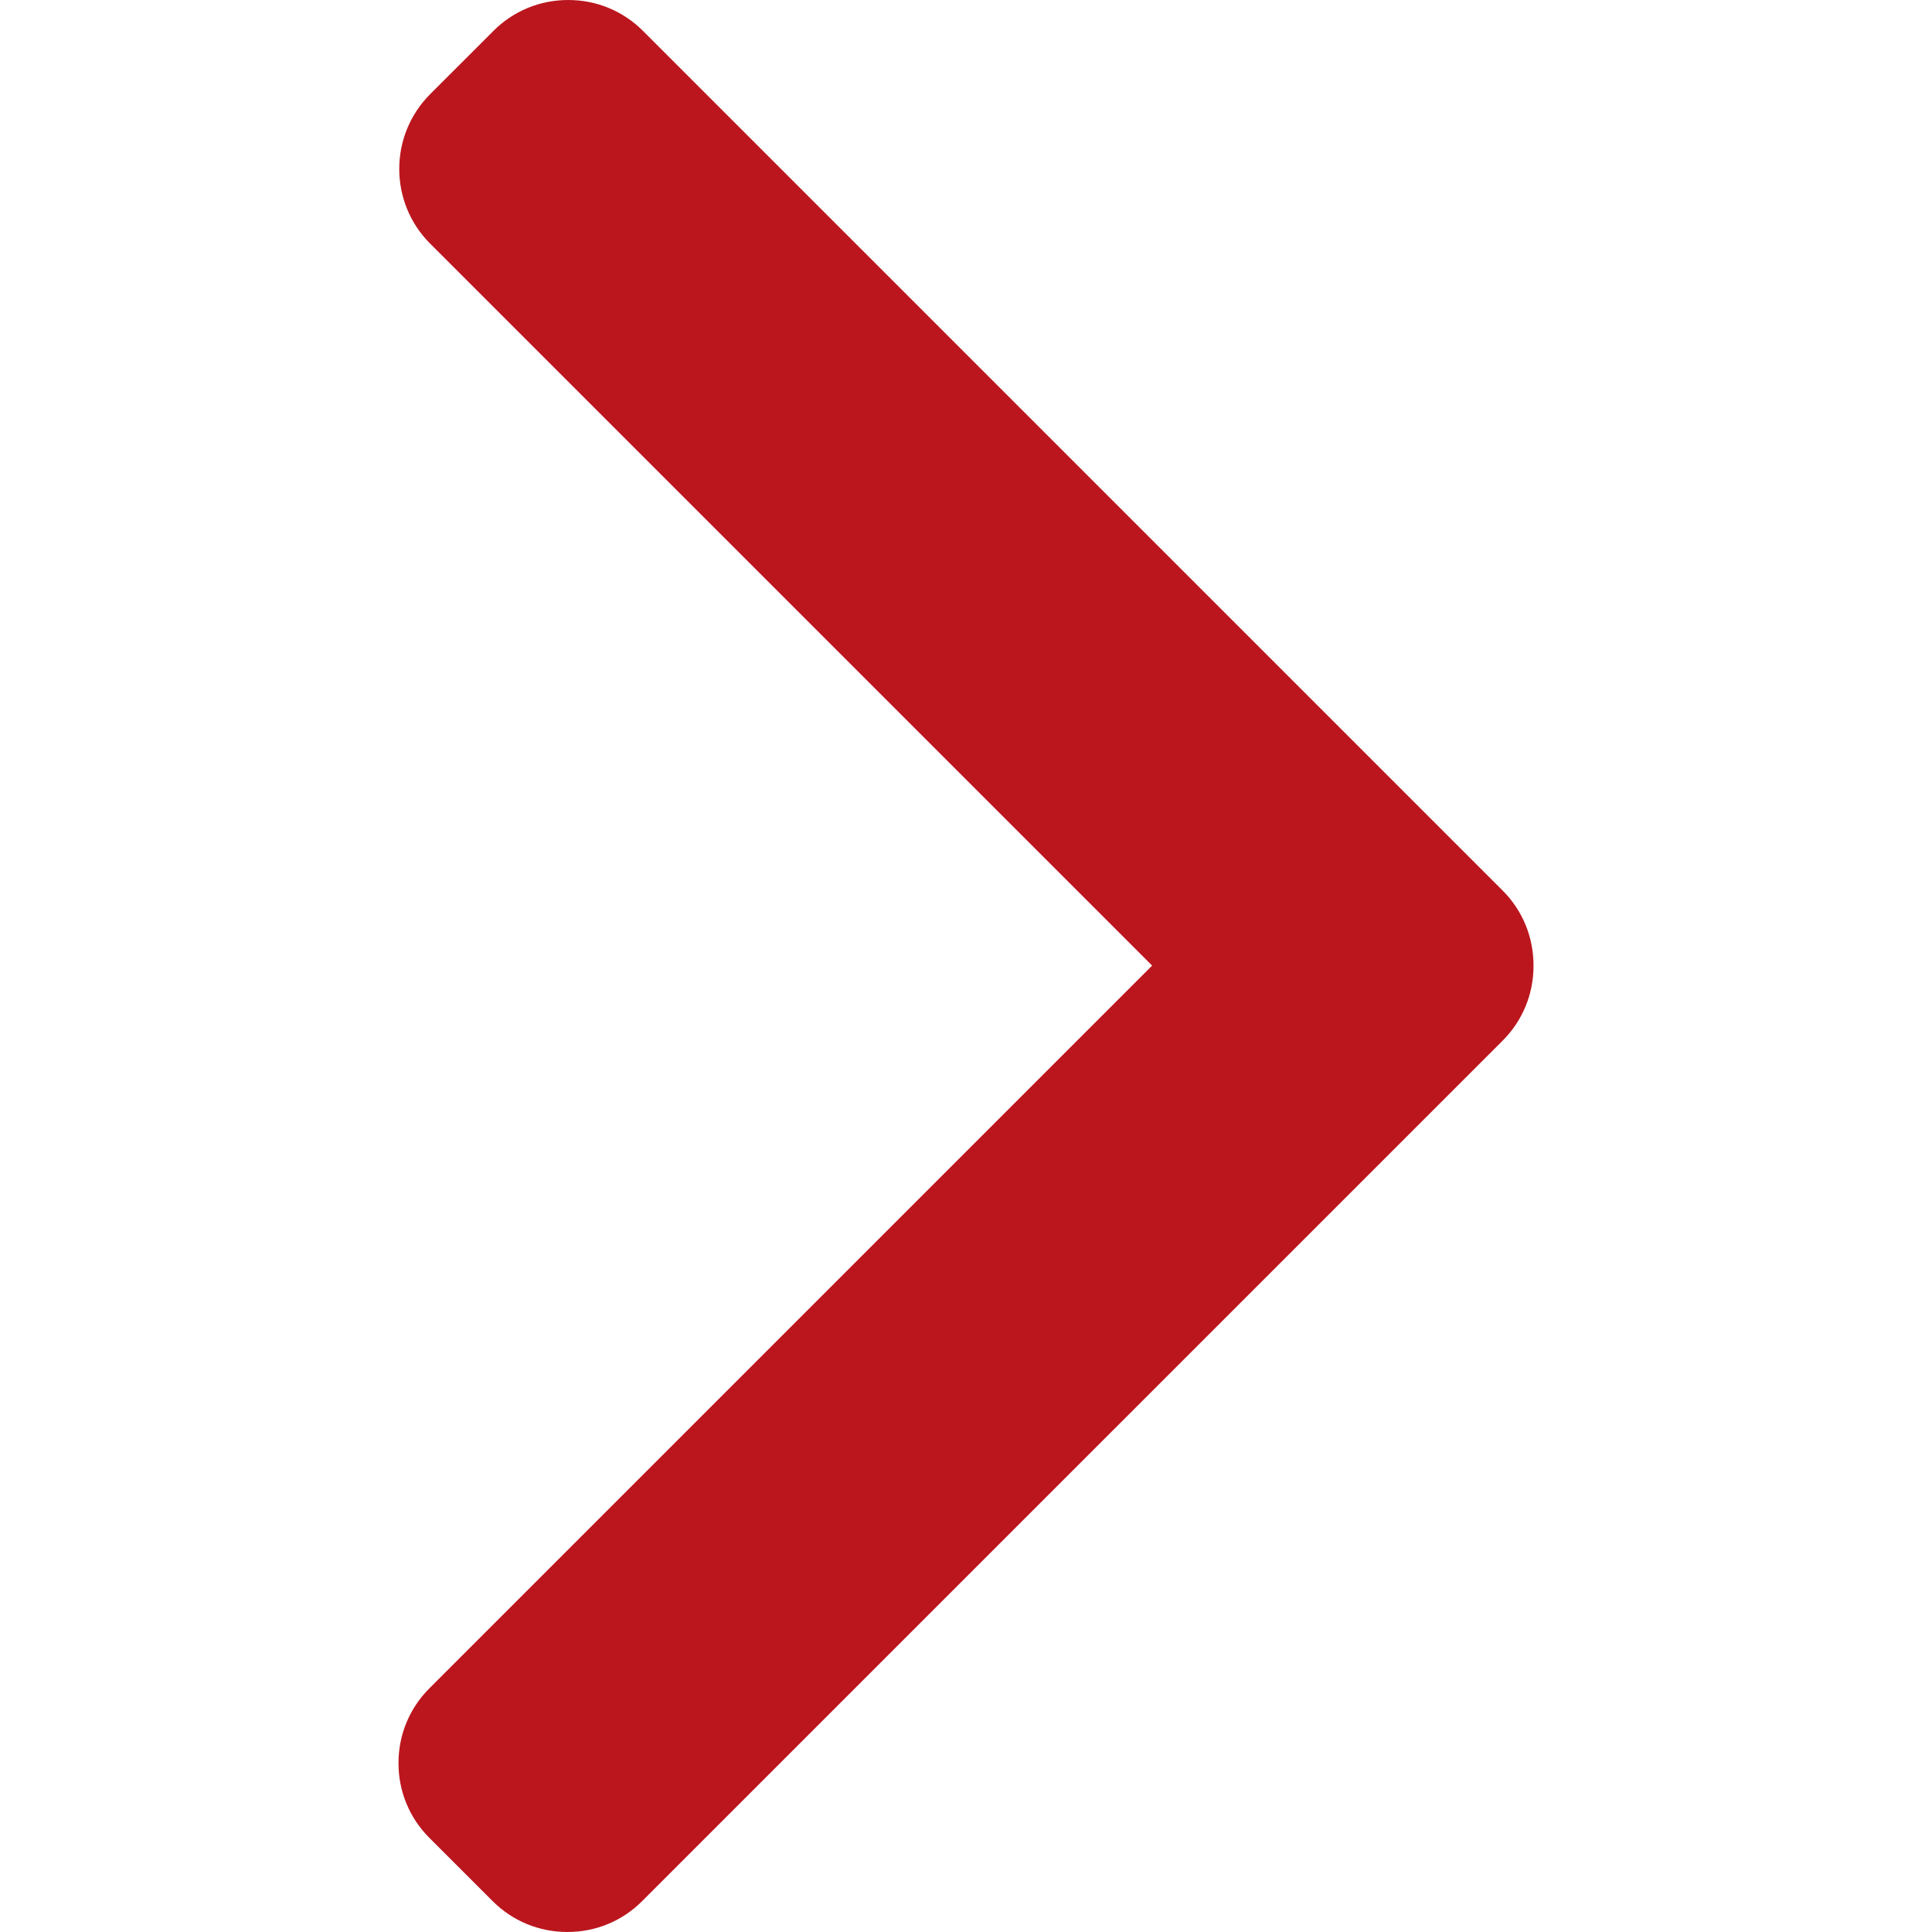
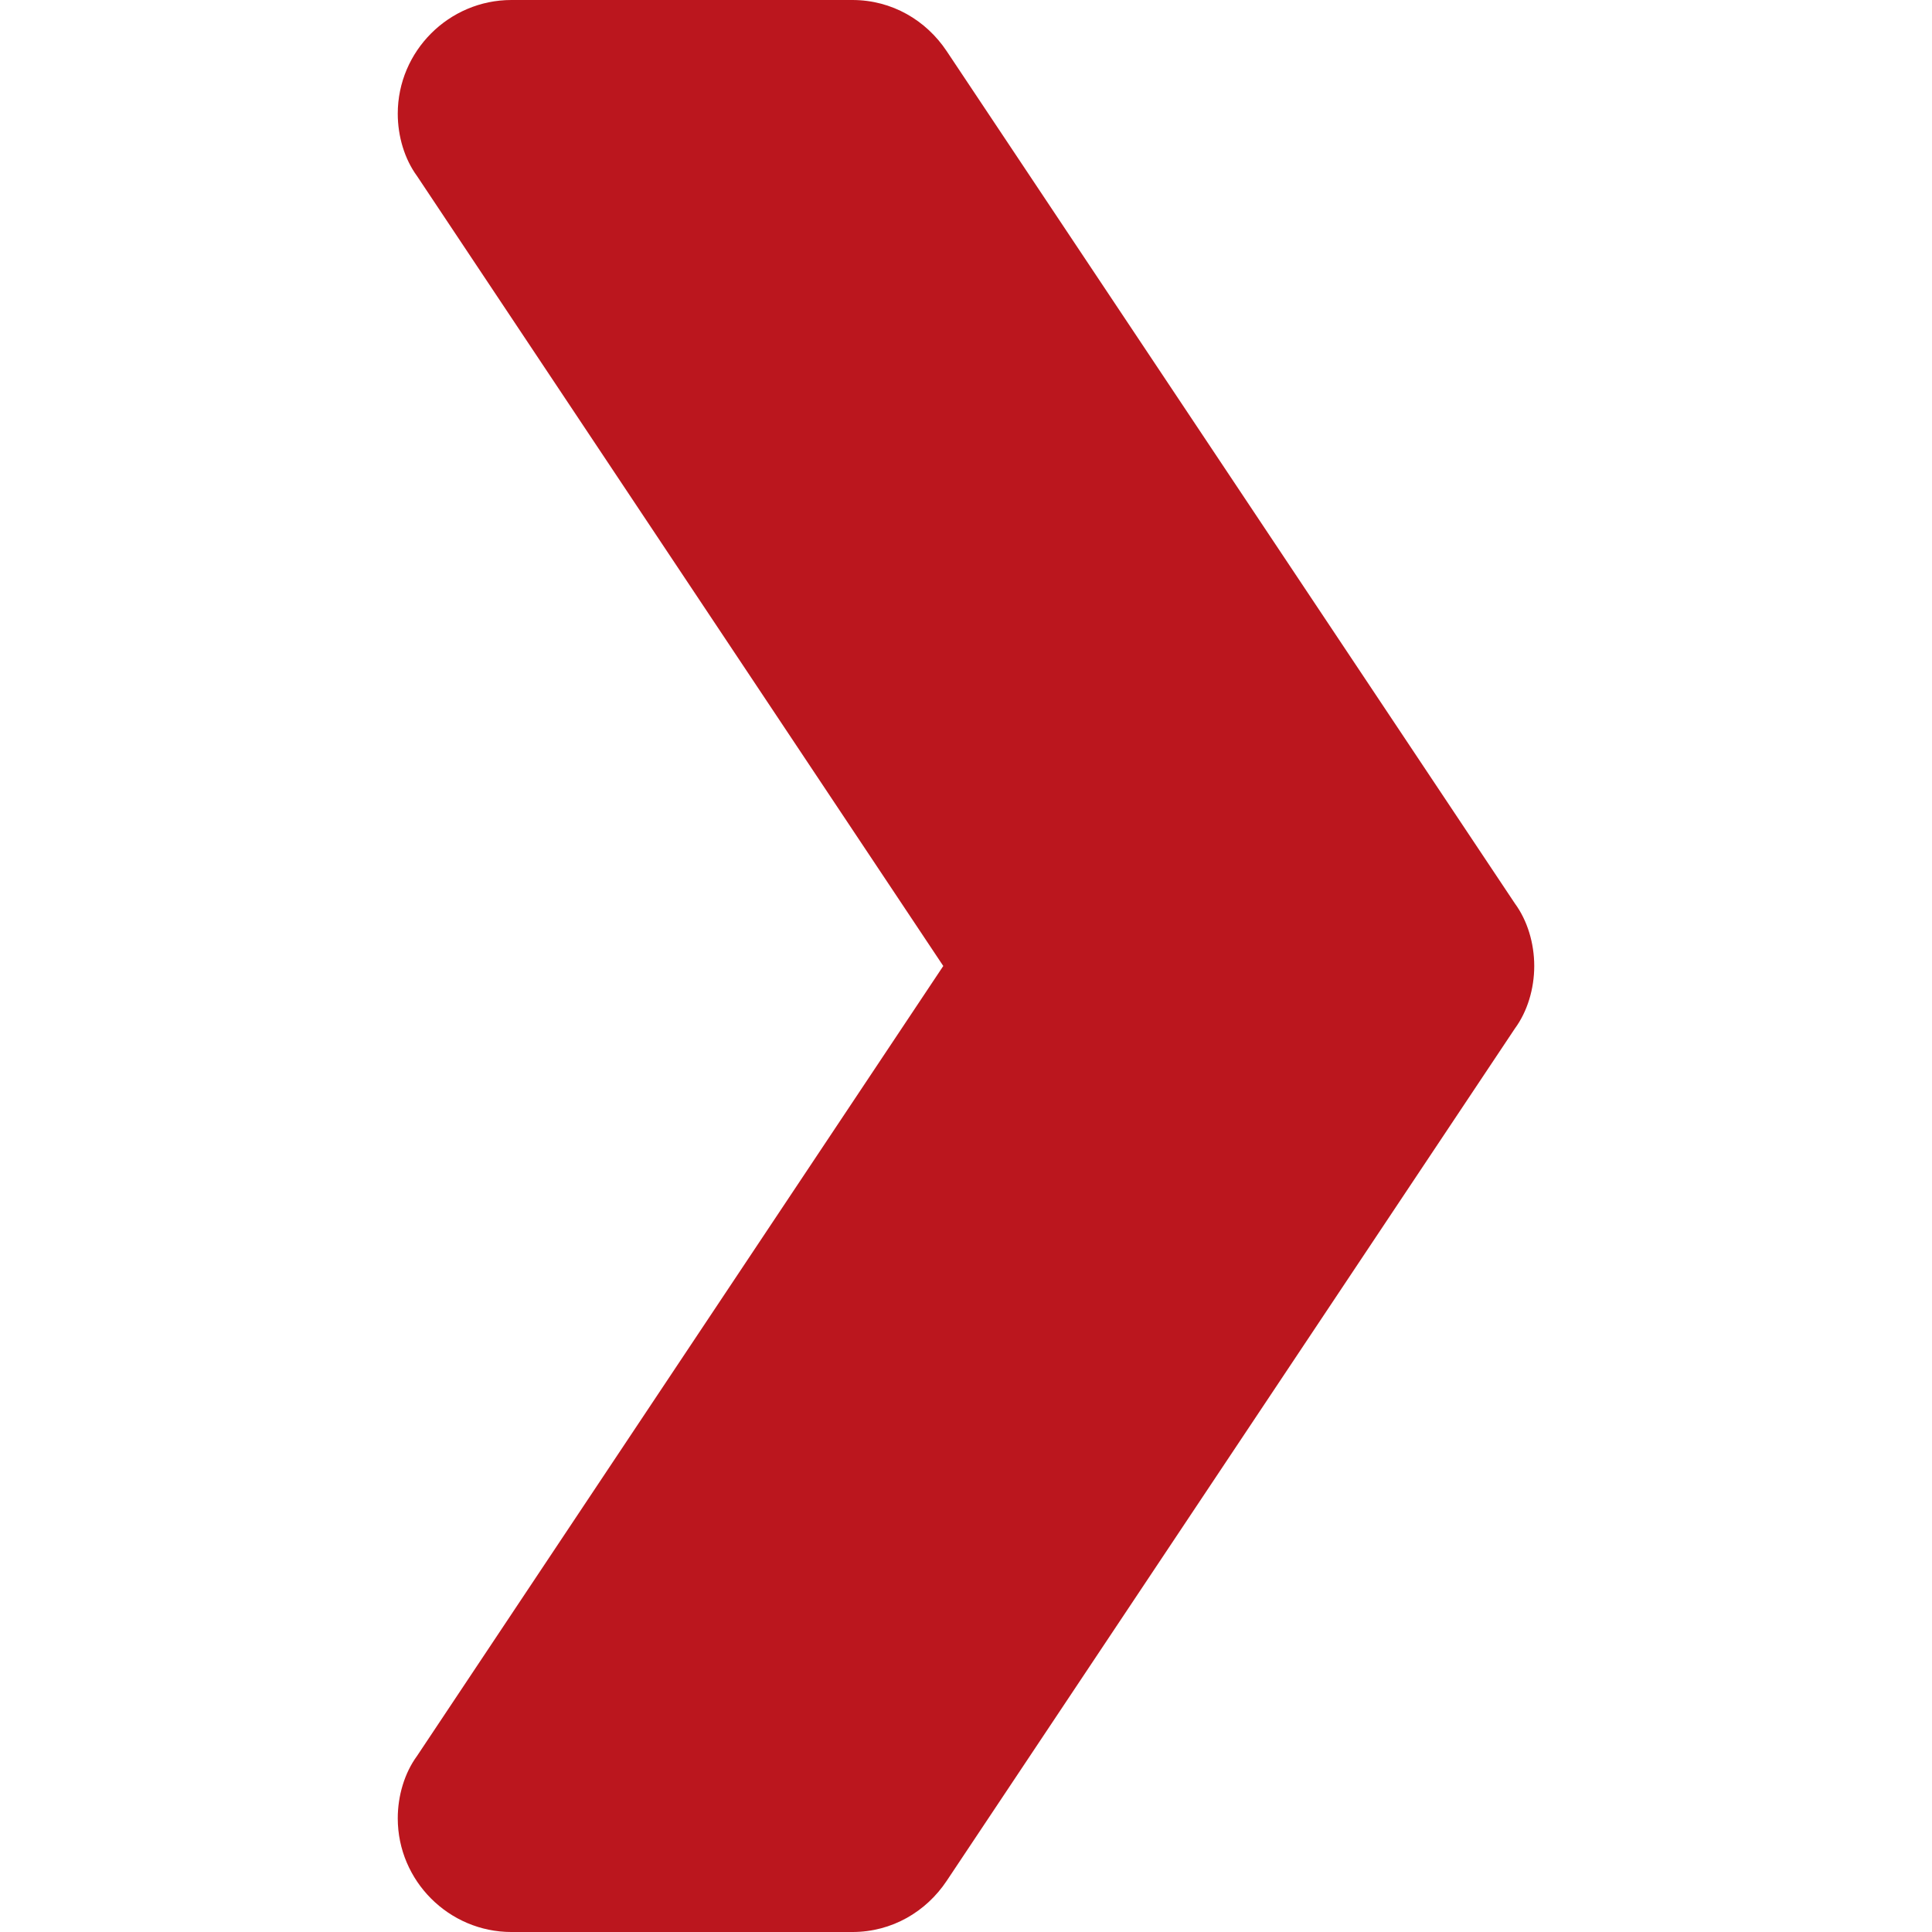
- <svg xmlns="http://www.w3.org/2000/svg" version="1.1" id="Layer_1" x="0px" y="0px" viewBox="0 0 492.004 492.004" style="enable-background:new 0 0 492.004 492.004;" xml:space="preserve" width="12px" height="12px" class="">
+ <svg xmlns="http://www.w3.org/2000/svg" height="15px" viewBox="-74 0 362 362.667" width="15px">
  <g>
-     <g>
-       <g>
-         <path d="M382.678,226.804L163.73,7.86C158.666,2.792,151.906,0,144.698,0s-13.968,2.792-19.032,7.86l-16.124,16.12    c-10.492,10.504-10.492,27.576,0,38.064L293.398,245.9l-184.06,184.06c-5.064,5.068-7.86,11.824-7.86,19.028    c0,7.212,2.796,13.968,7.86,19.04l16.124,16.116c5.068,5.068,11.824,7.86,19.032,7.86s13.968-2.792,19.032-7.86L382.678,265    c5.076-5.084,7.864-11.872,7.848-19.088C390.542,238.668,387.754,231.884,382.678,226.804z" data-original="#000000" class="active-path" data-old_color="#000000" fill="#BB161E" />
-       </g>
-     </g>
+     <path d="m213.668 181.332c0 4.27-1.281 8.535-3.629 11.734l-106.664 160c-3.84 5.762-10.242 9.602-17.707 9.602h-64c-11.734 0-21.336-9.602-21.336-21.336 0-4.266 1.281-8.531 3.629-11.73l98.773-148.27-98.773-148.266c-2.348-3.199-3.629-7.465-3.629-11.734 0-11.73 9.602-21.332 21.336-21.332h64c7.465 0 13.867 3.84 17.707 9.602l106.664 160c2.348 3.199 3.629 7.465 3.629 11.73zm0 0" data-original="#000000" class="active-path" data-old_color="#000000" fill="#BB161E" />
  </g>
</svg>
